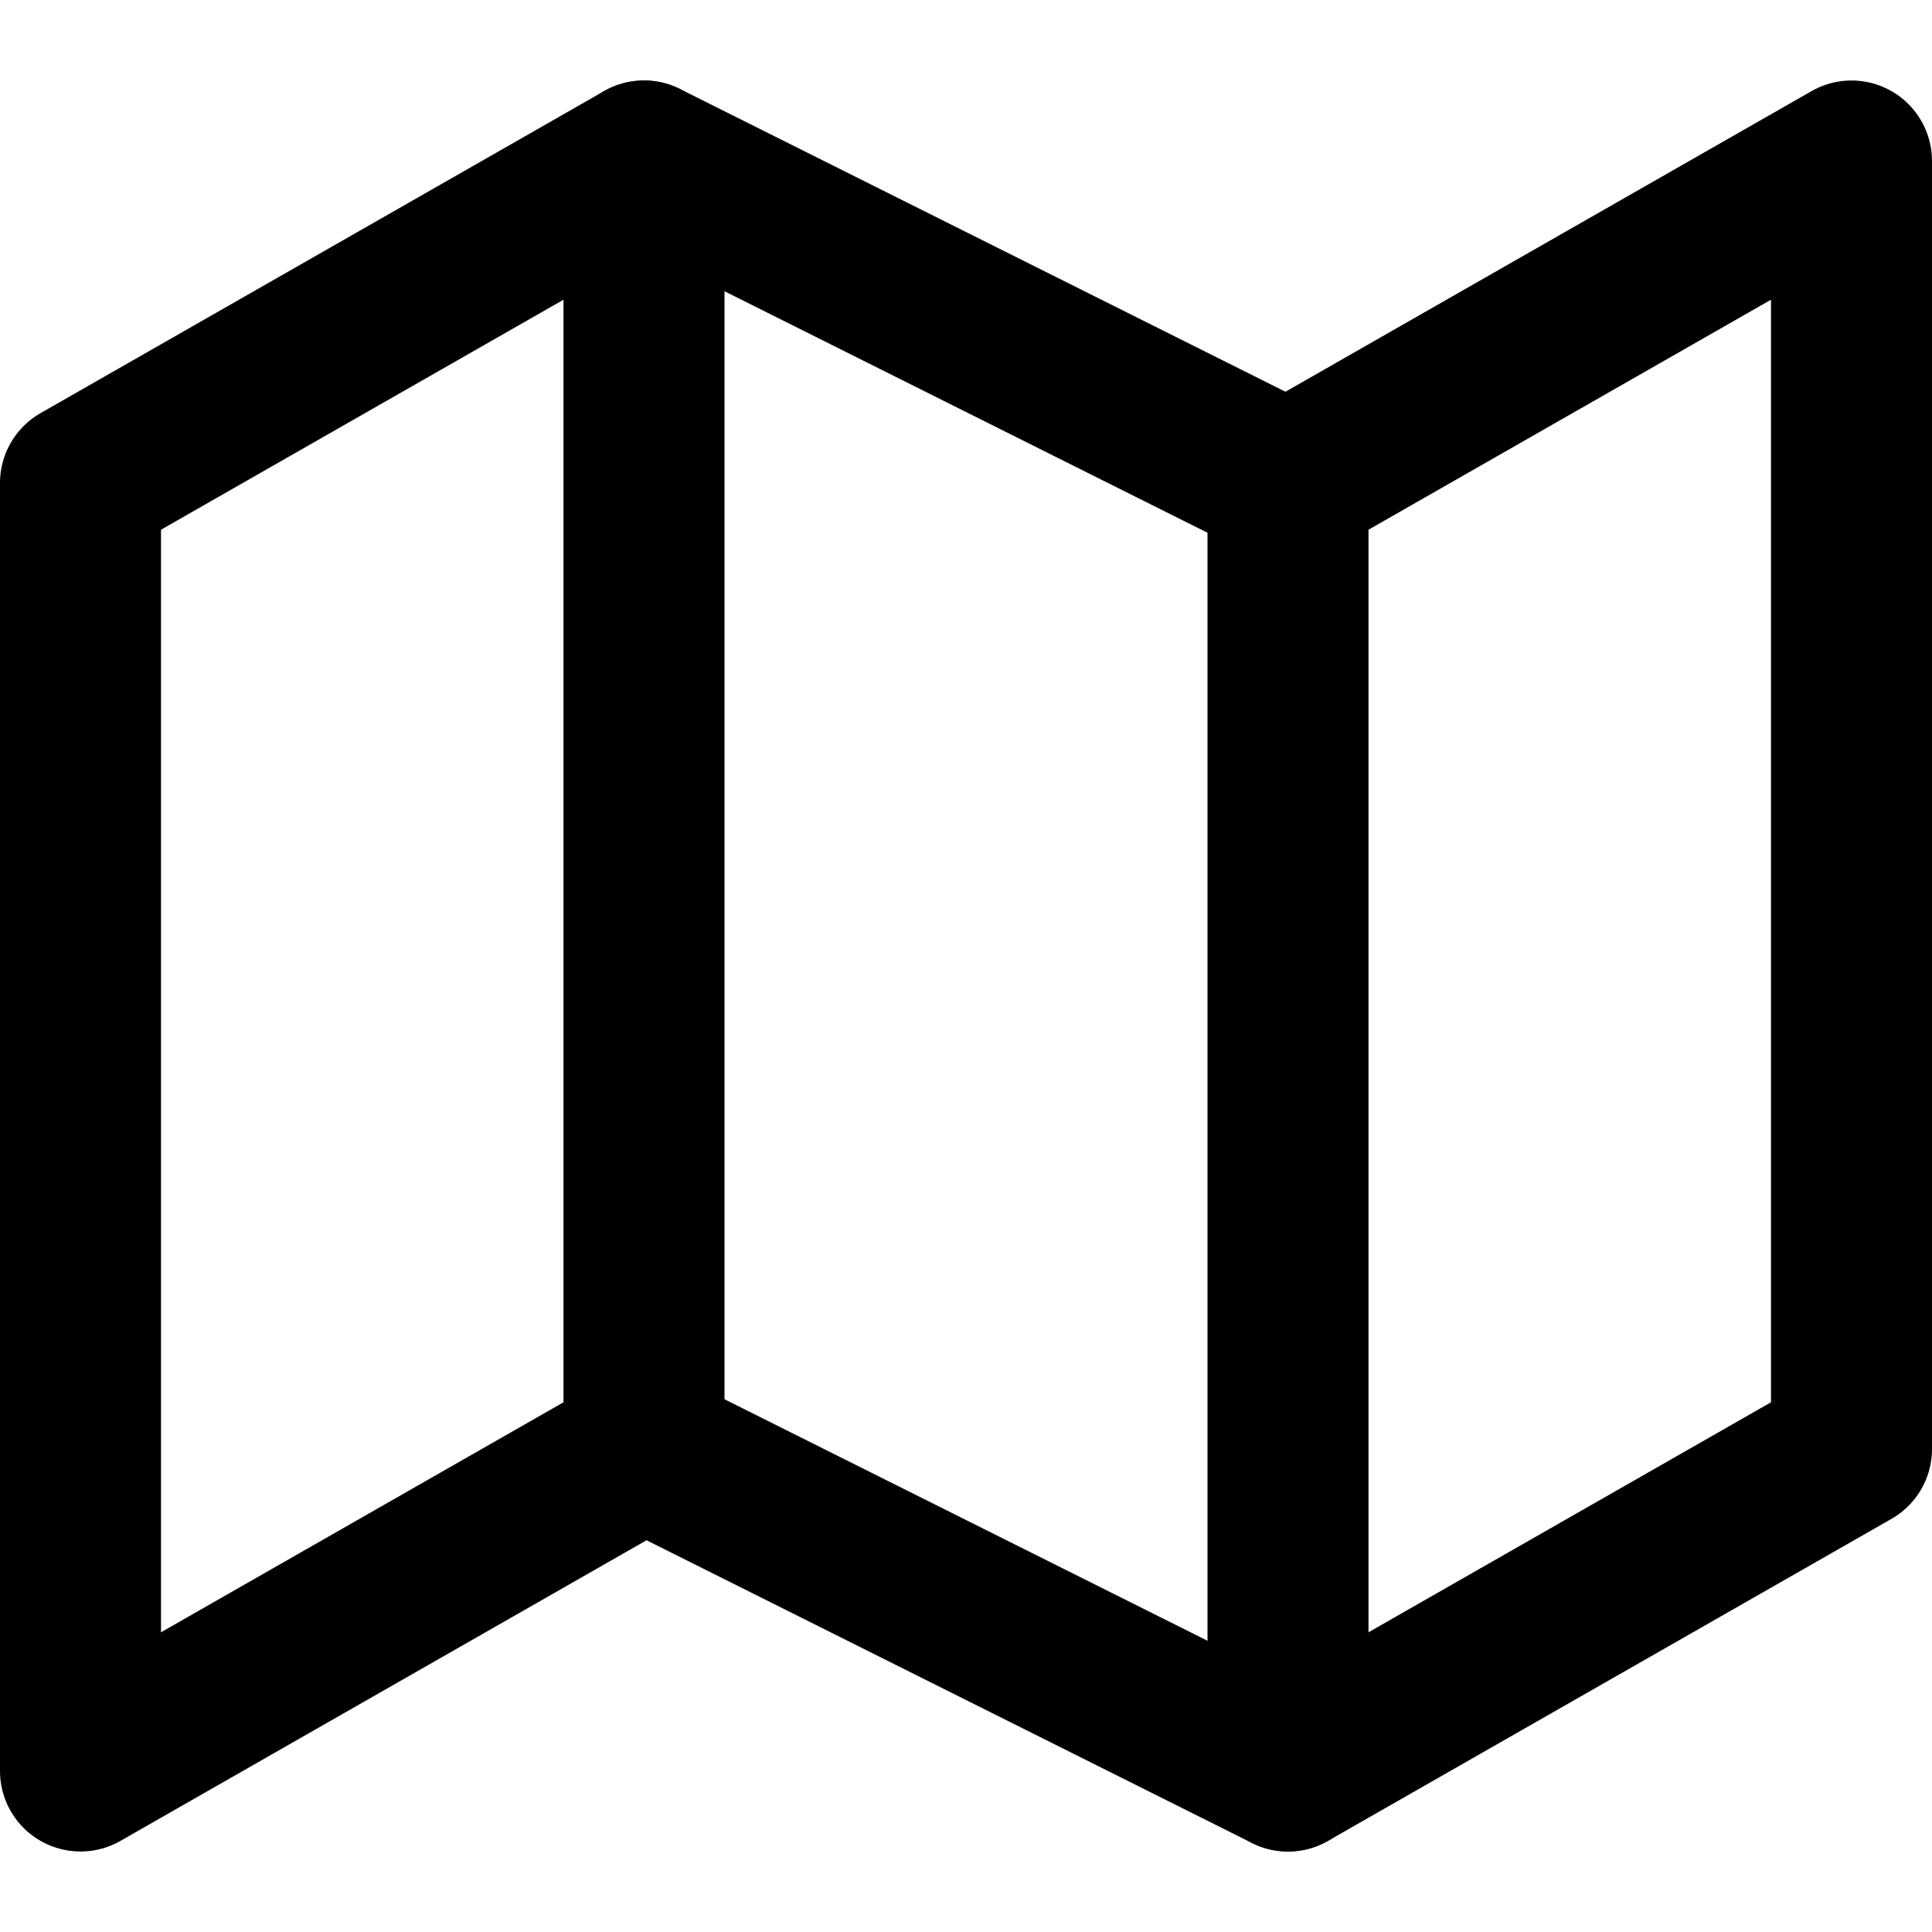
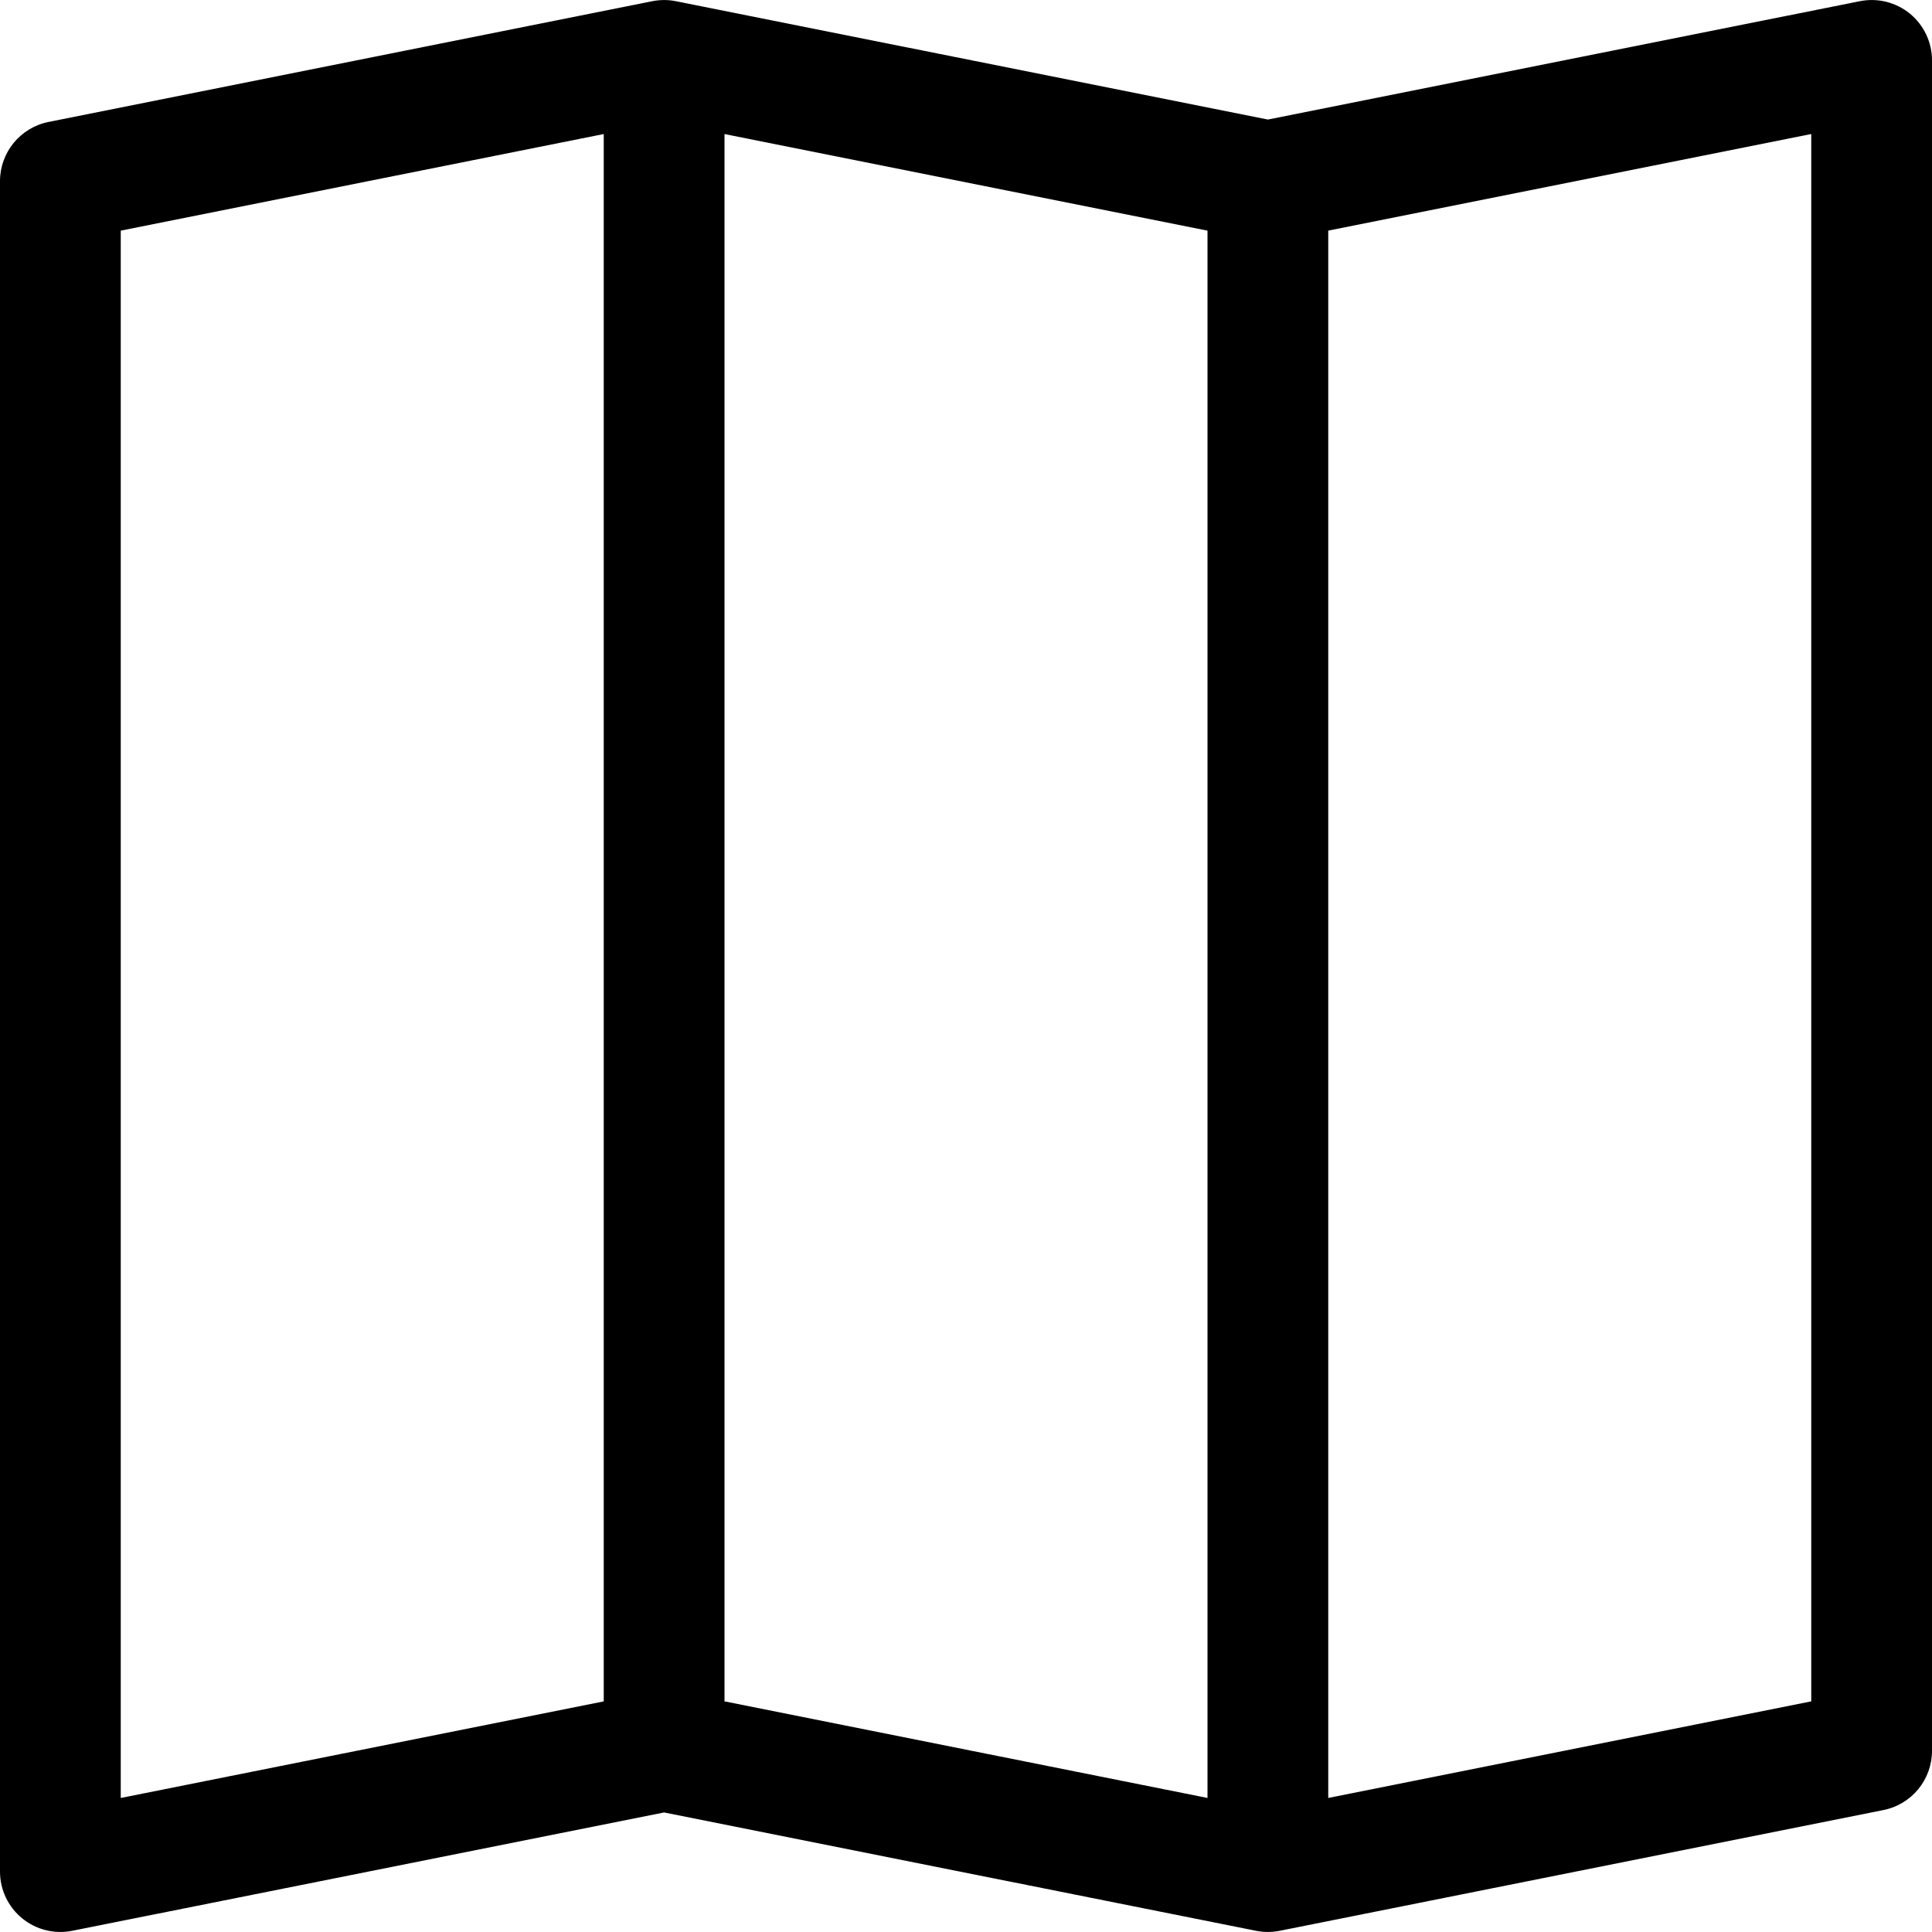
- <svg xmlns="http://www.w3.org/2000/svg" width="100" height="100" viewBox="0 0 24 24" fill="none" stroke="currentColor" stroke-width="2" stroke-linecap="round" stroke-linejoin="round" class="feather feather-map">
-   <polygon points="1 6 1 22 8 18 16 22 23 18 23 2 16 6 8 2 1 6" />
-   <line x1="8" y1="2" x2="8" y2="18" />
-   <line x1="16" y1="6" x2="16" y2="22" />
+ <svg xmlns="http://www.w3.org/2000/svg" width="16" height="16" fill="currentColor" class="bi bi-map" viewBox="0 0 16 16">
+   <path fill-rule="evenodd" d="M15.817.113A.5.5 0 0 1 16 .5v14a.5.5 0 0 1-.402.49l-5 1a.502.502 0 0 1-.196 0L5.5 15.01l-4.902.98A.5.5 0 0 1 0 15.5v-14a.5.5 0 0 1 .402-.49l5-1a.5.5 0 0 1 .196 0L10.5.99l4.902-.98a.5.5 0 0 1 .415.103zM10 1.91l-4-.8v12.98l4 .8V1.91zm1 12.98 4-.8V1.11l-4 .8v12.98zm-6-.8V1.11l-4 .8v12.98l4-.8z" />
</svg>
